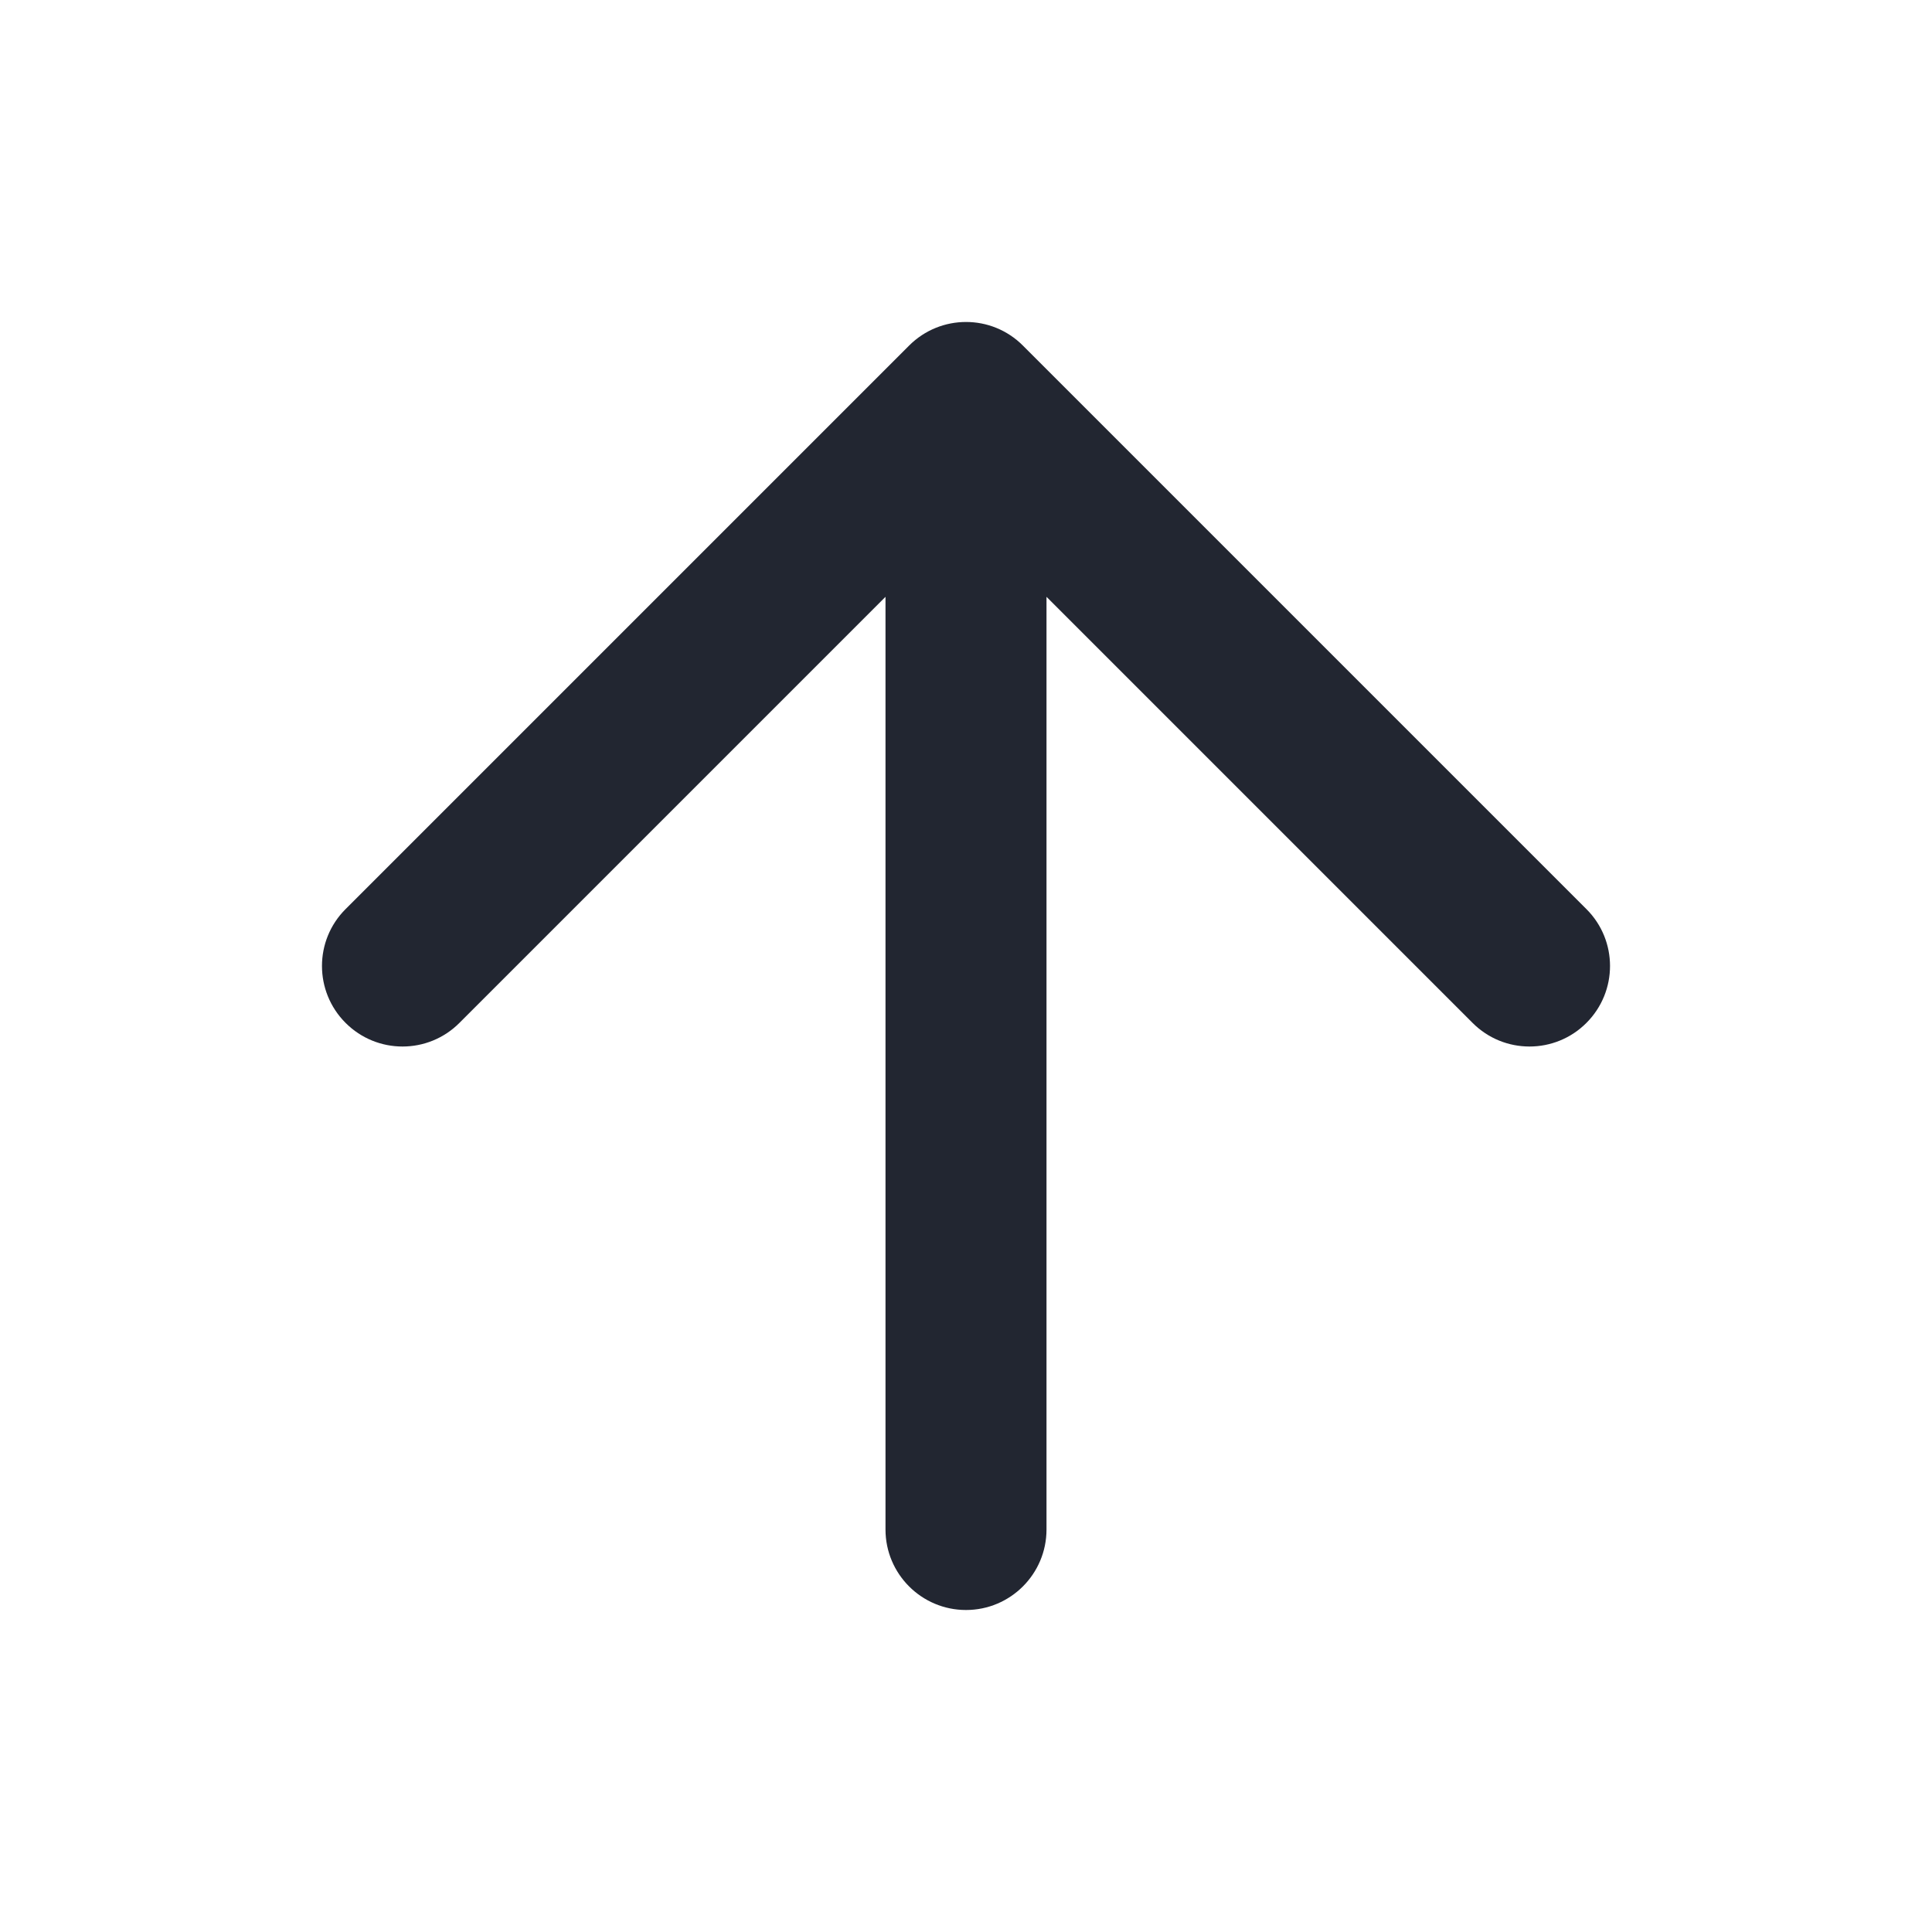
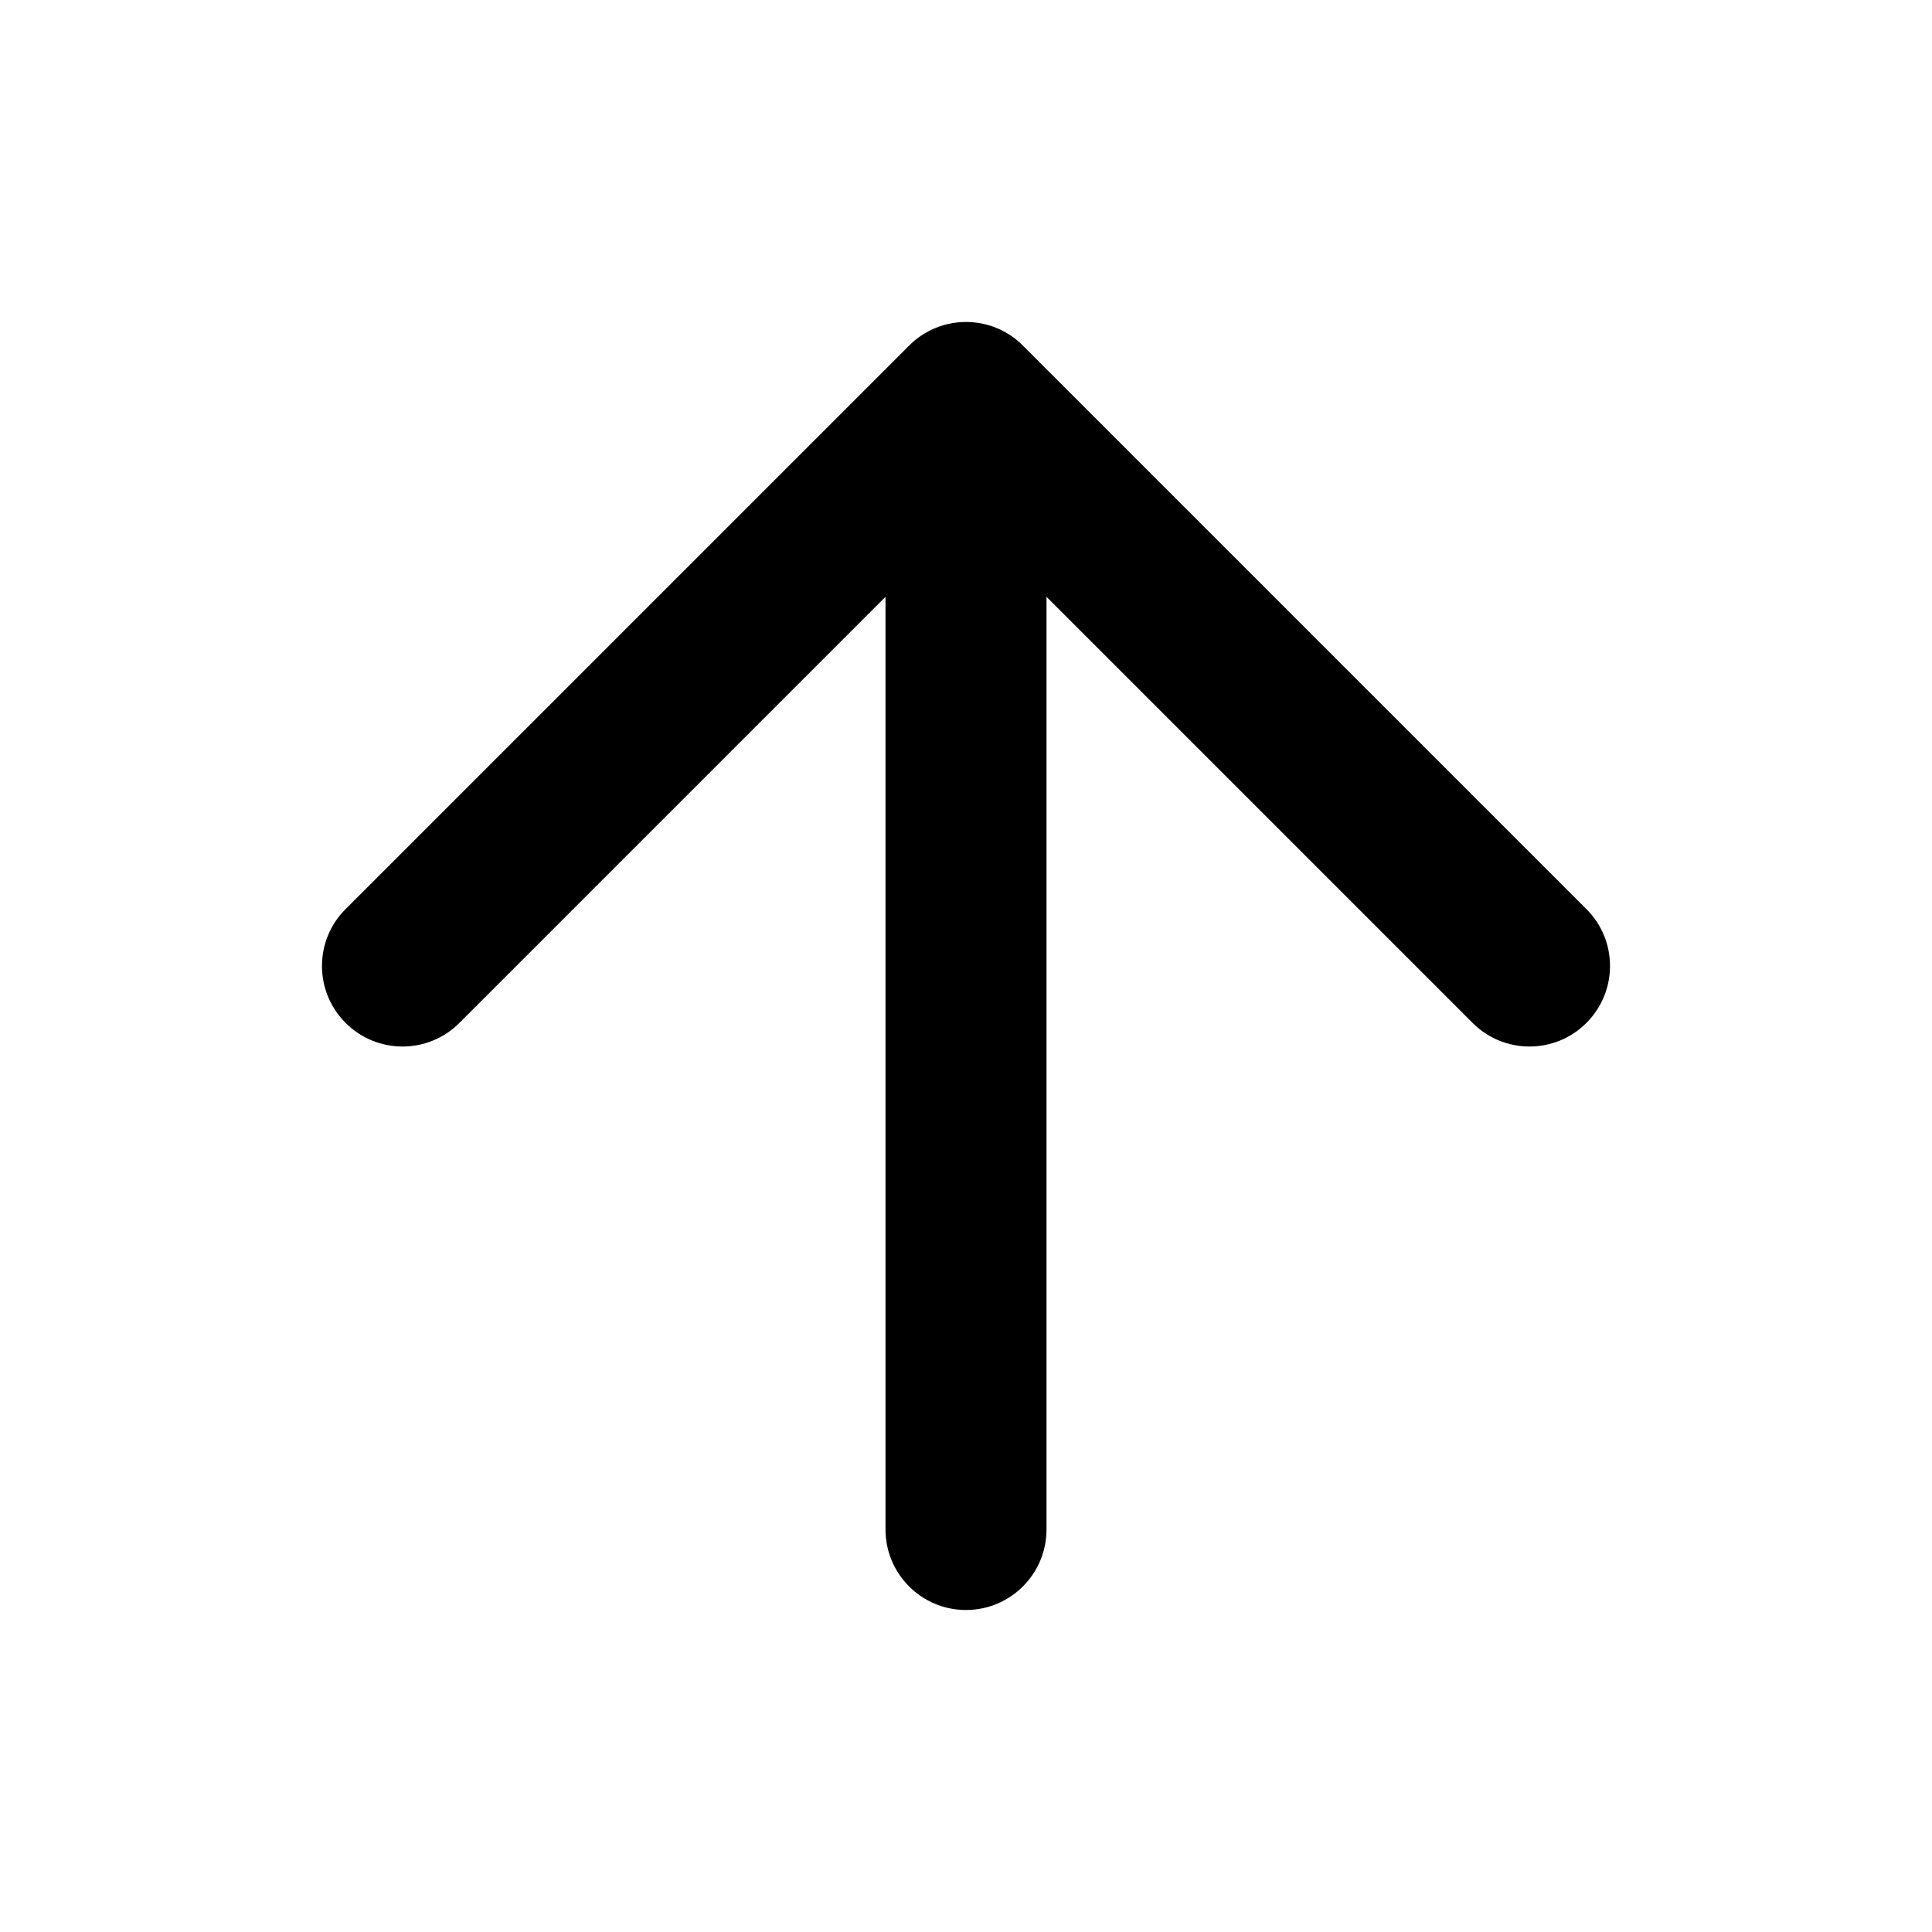
- <svg xmlns="http://www.w3.org/2000/svg" width="24" height="24" viewBox="0 0 24 24" fill="none">
-   <path d="M19.707 11.293C20.098 11.683 20.098 12.316 19.707 12.707C19.317 13.098 18.683 13.098 18.293 12.707L13 7.414V19C13 19.552 12.552 20 12 20C11.448 20 11 19.552 11 19V7.414L5.707 12.707C5.317 13.098 4.684 13.098 4.293 12.707C3.902 12.316 3.902 11.683 4.293 11.293L11.293 4.293C11.684 3.902 12.317 3.902 12.707 4.293L19.707 11.293Z" fill="#222631" />
+ <svg xmlns="http://www.w3.org/2000/svg" viewBox="0 0 24 24" fill="none">
+   <path d="M19.707 11.293C20.098 11.683 20.098 12.316 19.707 12.707C19.317 13.098 18.683 13.098 18.293 12.707L13 7.414V19C13 19.552 12.552 20 12 20C11.448 20 11 19.552 11 19V7.414L5.707 12.707C5.317 13.098 4.684 13.098 4.293 12.707C3.902 12.316 3.902 11.683 4.293 11.293L11.293 4.293C11.684 3.902 12.317 3.902 12.707 4.293L19.707 11.293Z" fill="currentColor" />
</svg>
